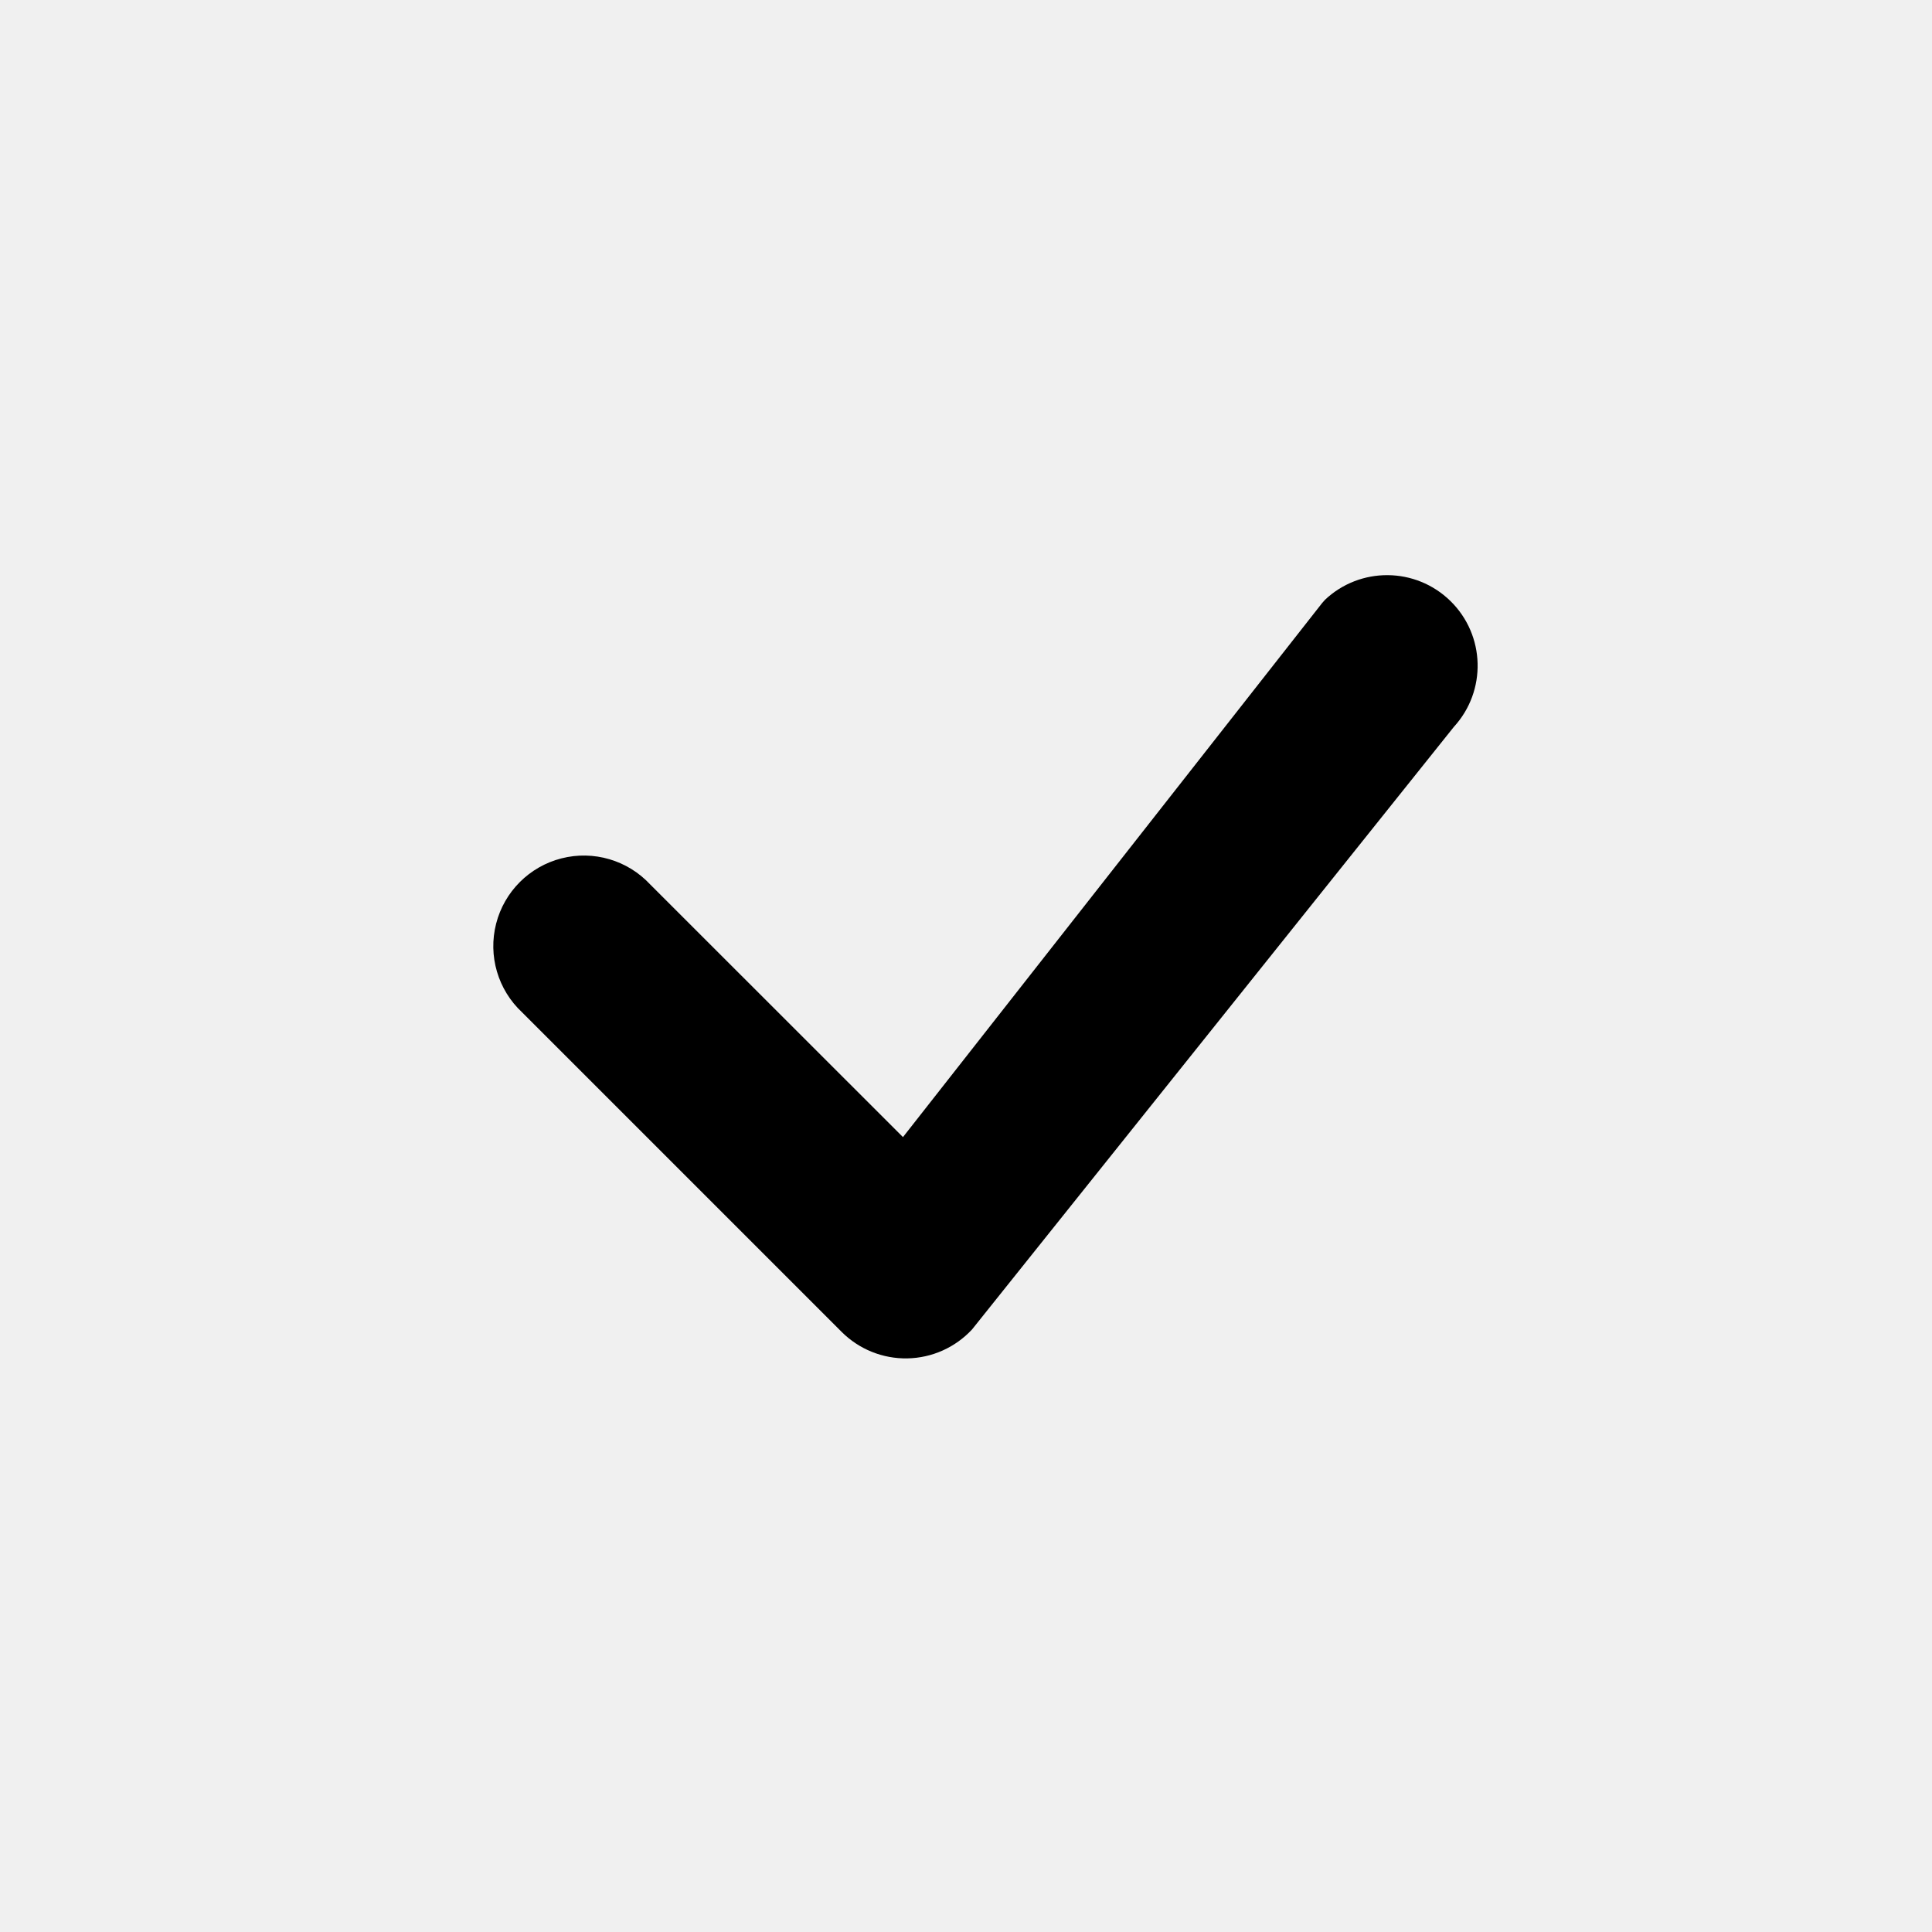
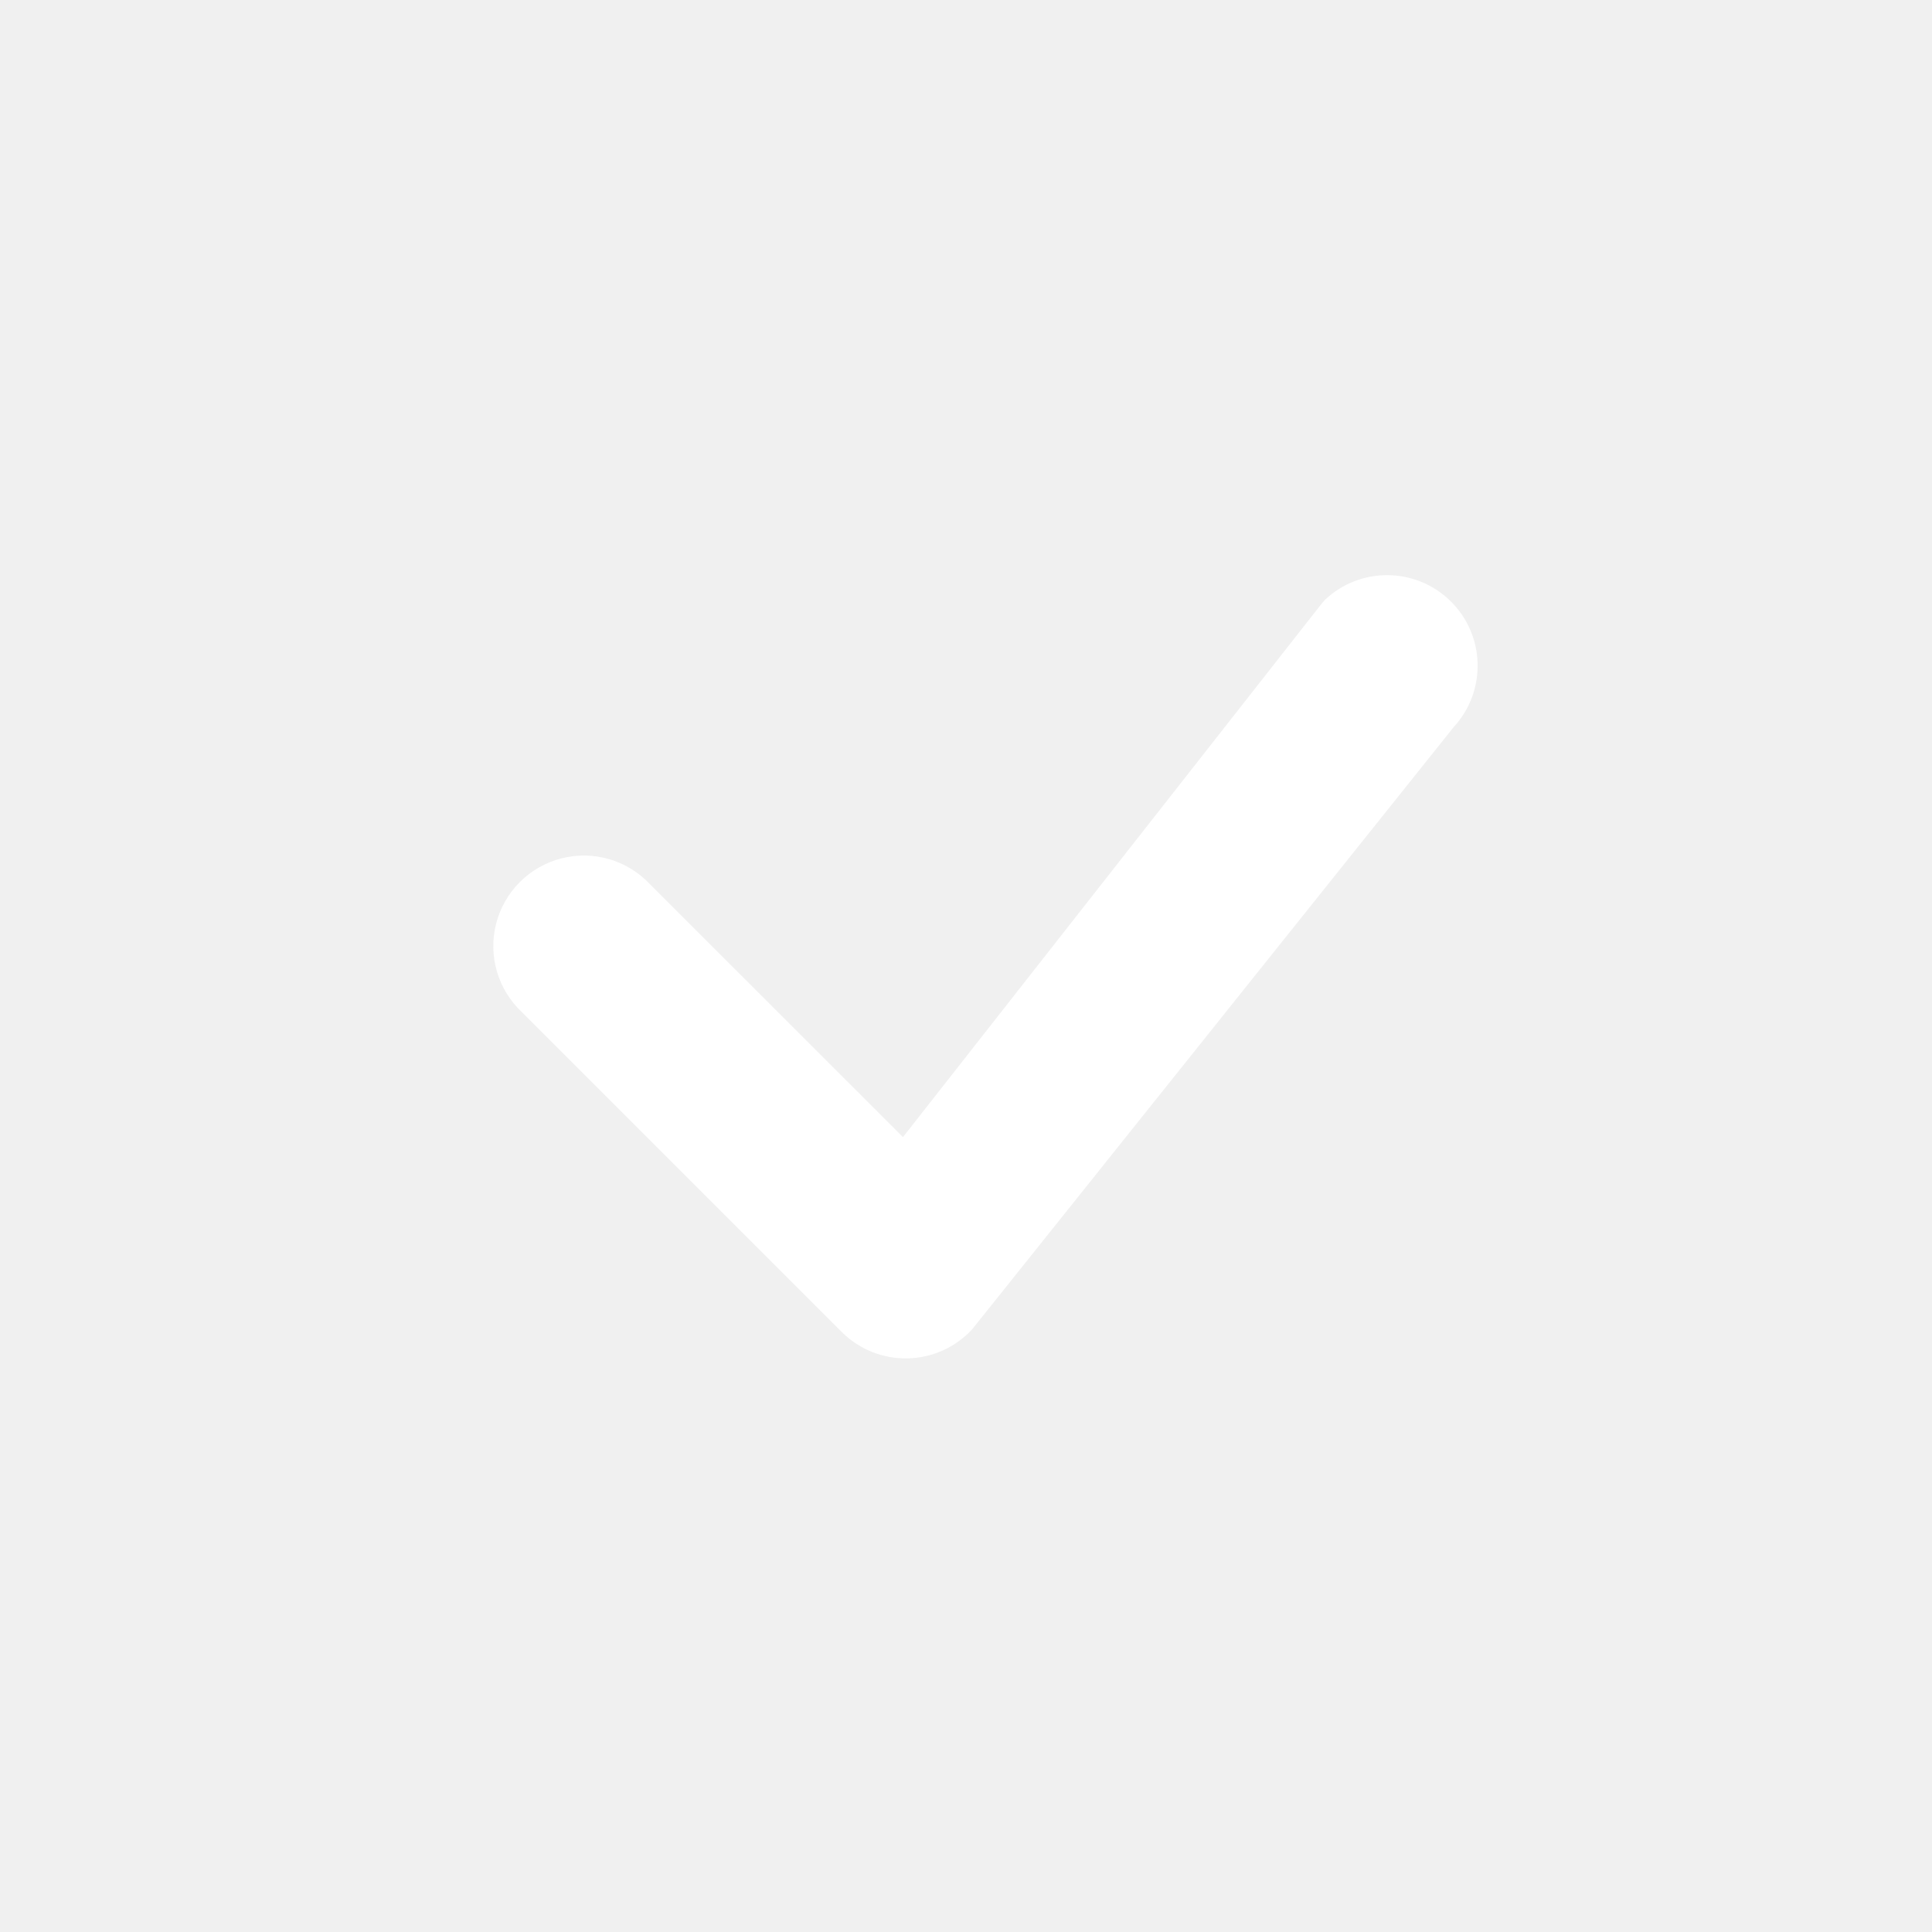
- <svg xmlns="http://www.w3.org/2000/svg" width="16" height="16" fill="currentColor" class="bi bi-check" viewBox="0 0 16 16">
+ <svg xmlns="http://www.w3.org/2000/svg" width="16" height="16" fill="white" class="bi bi-check" viewBox="0 0 16 16">
  <path d="M10.97 4.97a.75.75 0 0 1 1.07 1.05l-3.99 4.99a.75.75 0 0 1-1.08.02L4.324 8.384a.75.75 0 1 1 1.06-1.06l2.094 2.093 3.473-4.425a.267.267 0 0 1 .02-.022z" />
</svg>
